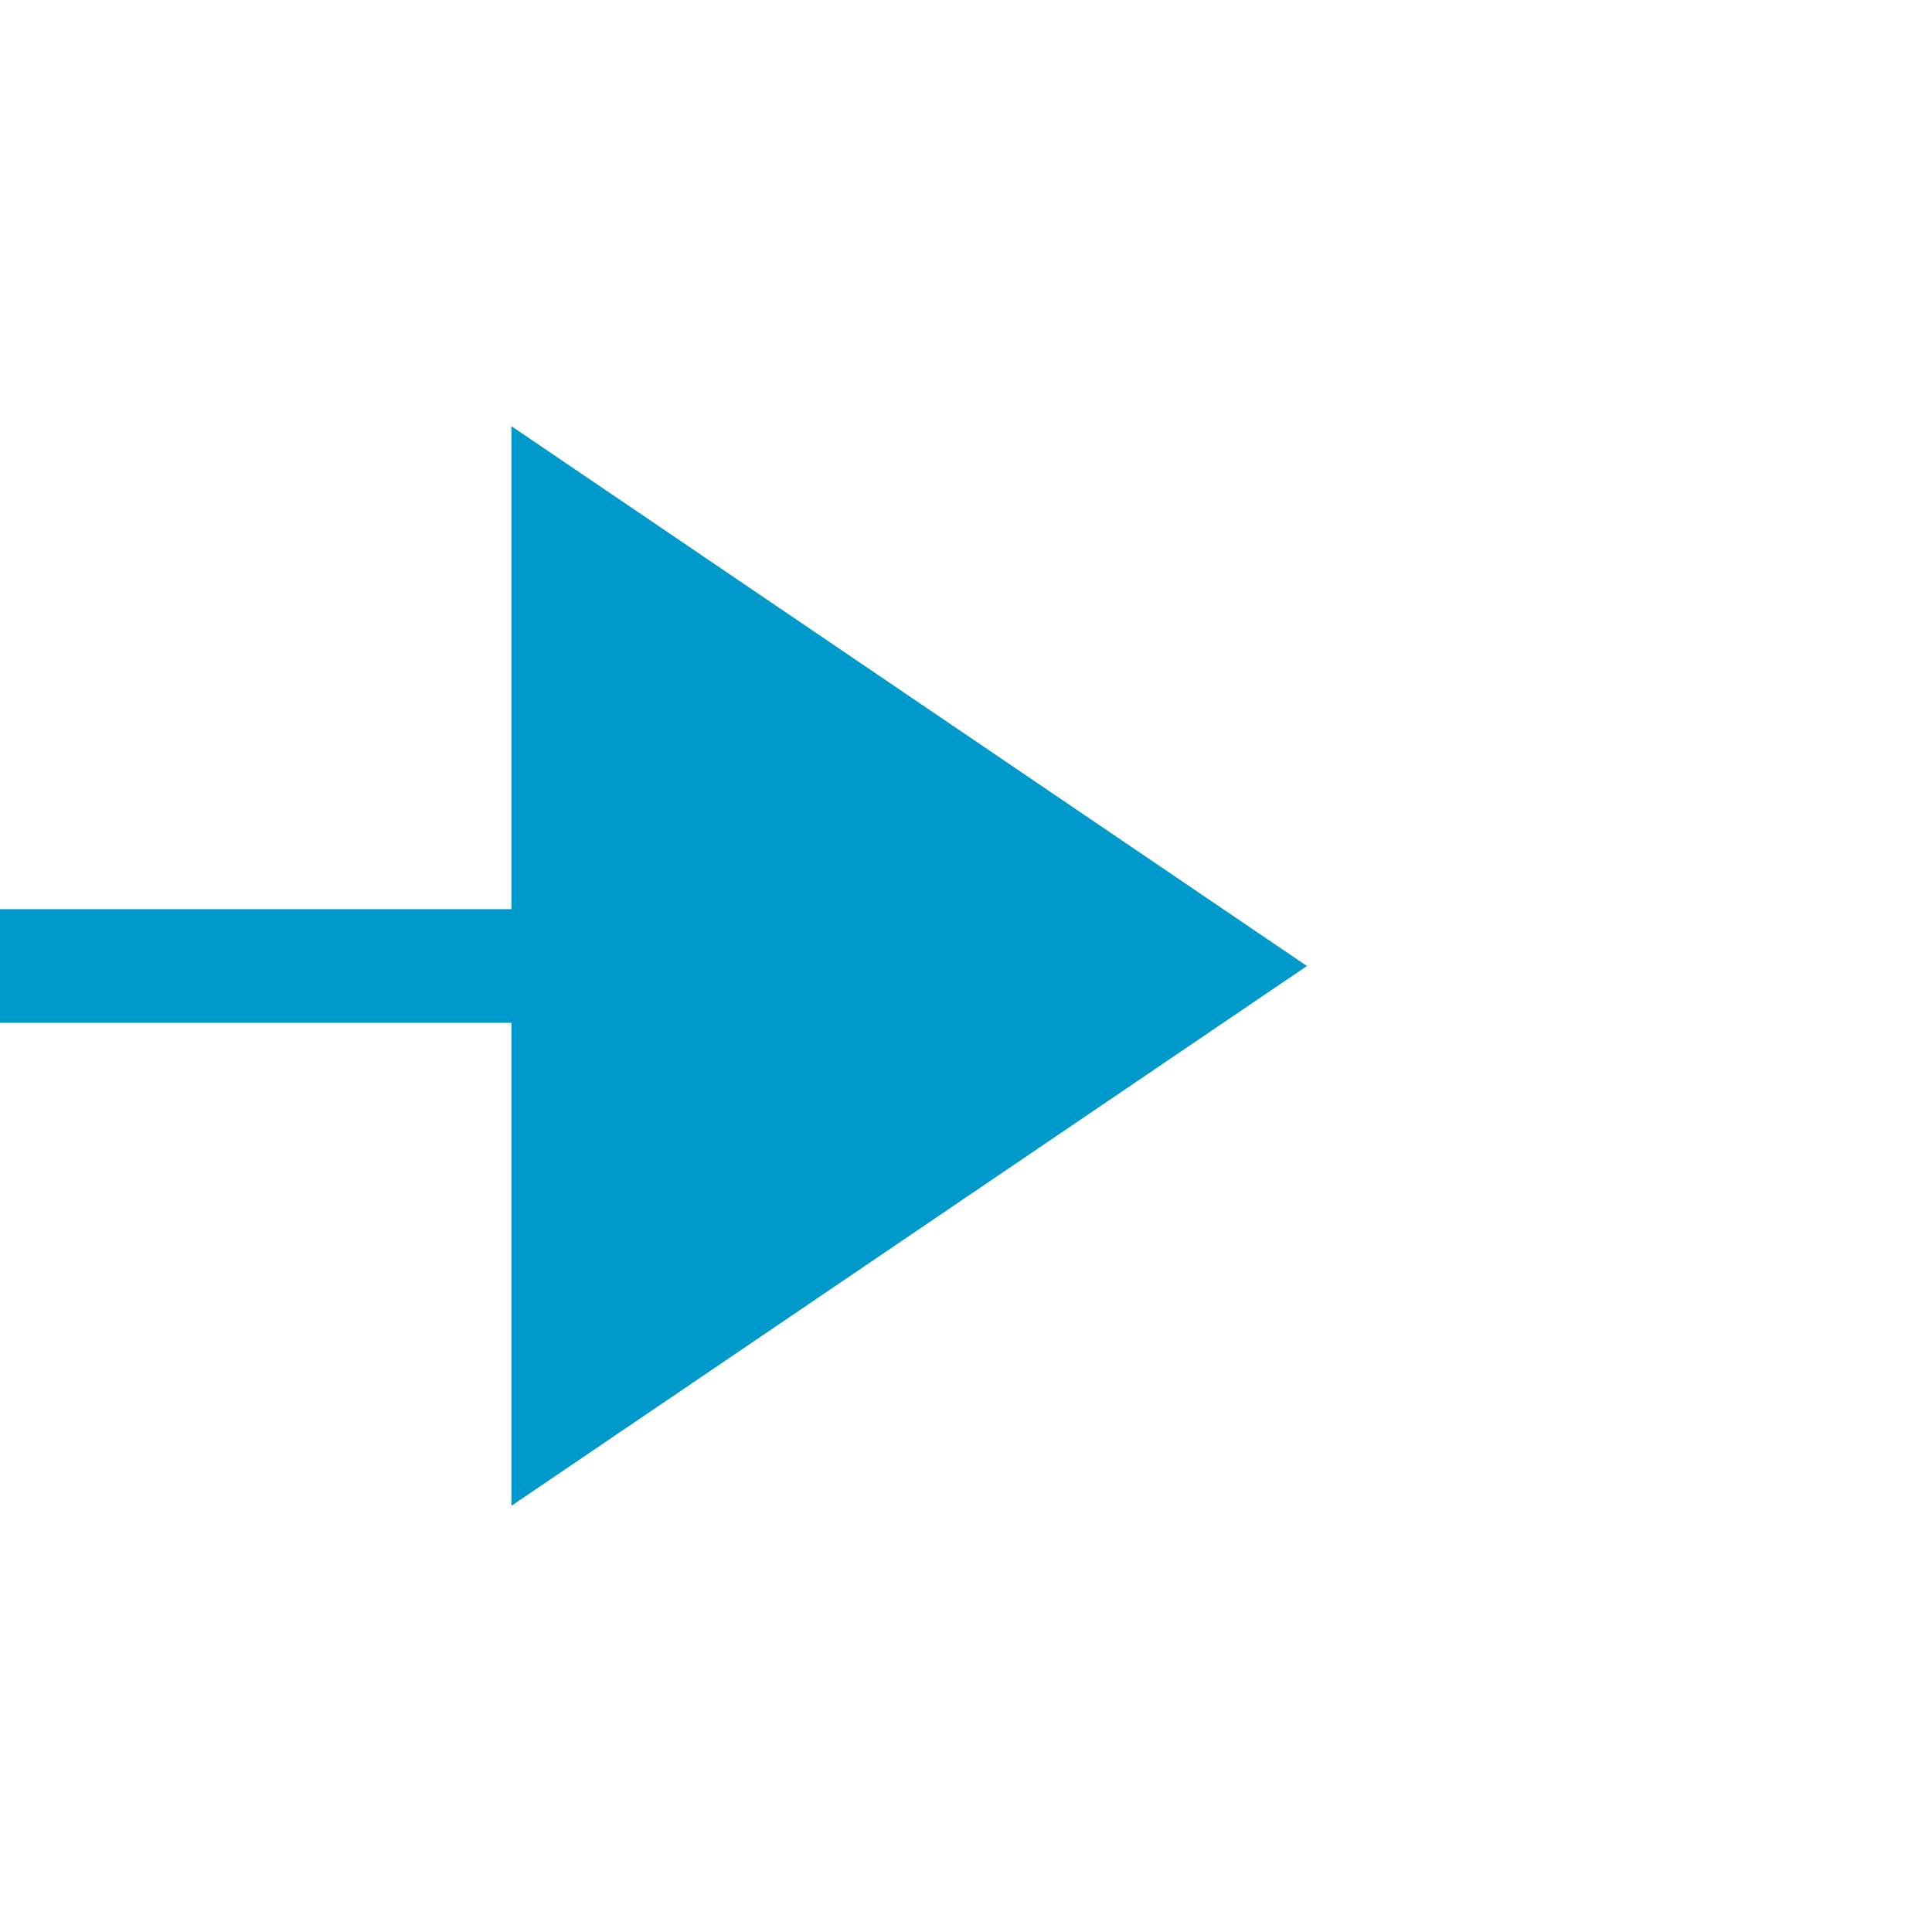
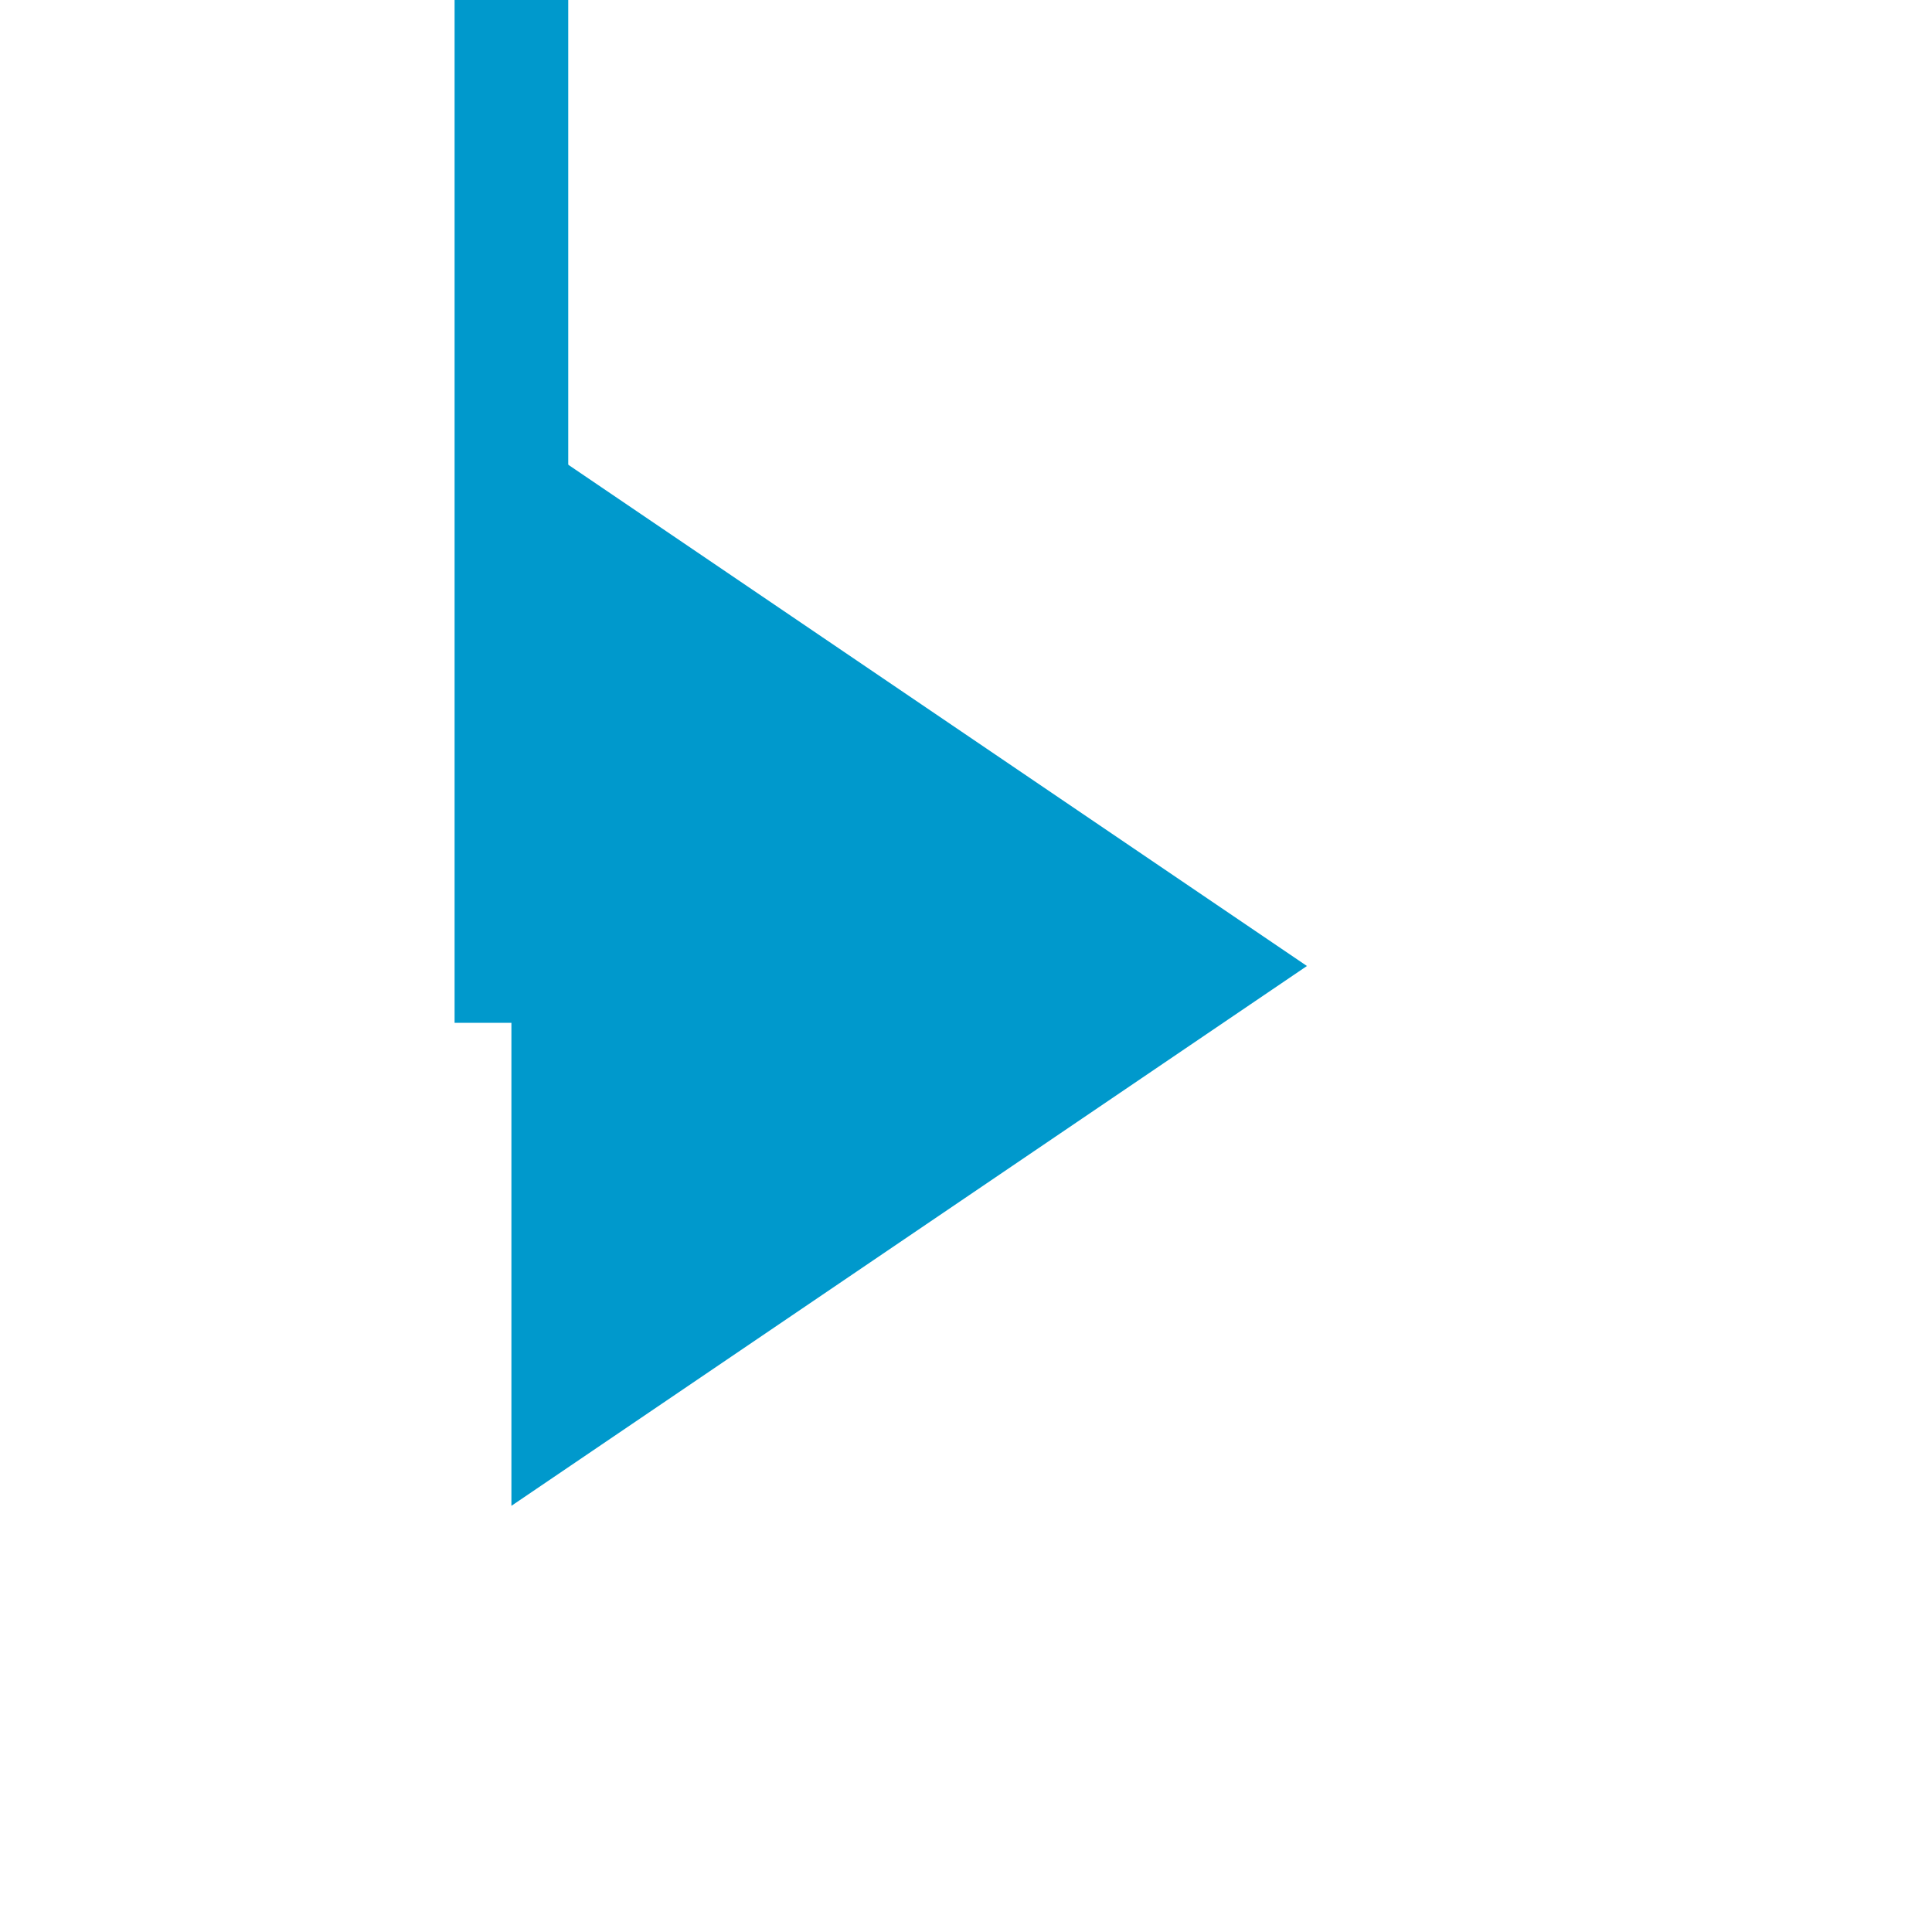
- <svg xmlns="http://www.w3.org/2000/svg" version="1.1" width="34px" height="34px" preserveAspectRatio="xMinYMid meet" viewBox="466 394  34 32">
-   <path d="M 401 470  L 446.304 470  L 446.304 410  L 477 410  " stroke-width="2" stroke="#0099cc" fill="none" />
-   <path d="M 475 419.5  L 489 410  L 475 400.5  L 475 419.5  Z " fill-rule="nonzero" fill="#0099cc" stroke="none" />
+ <svg xmlns="http://www.w3.org/2000/svg" version="1.1" width="34px" height="34px" preserveAspectRatio="xMinYMid meet" viewBox="751 238  34 32">
+   <path d="M 683 202  L 760 202  L 760 254  L 762 254  " stroke-width="2" stroke="#0099cc" fill="none" />
+   <path d="M 760 263.5  L 774 254  L 760 244.5  L 760 263.5  Z " fill-rule="nonzero" fill="#0099cc" stroke="none" />
</svg>
